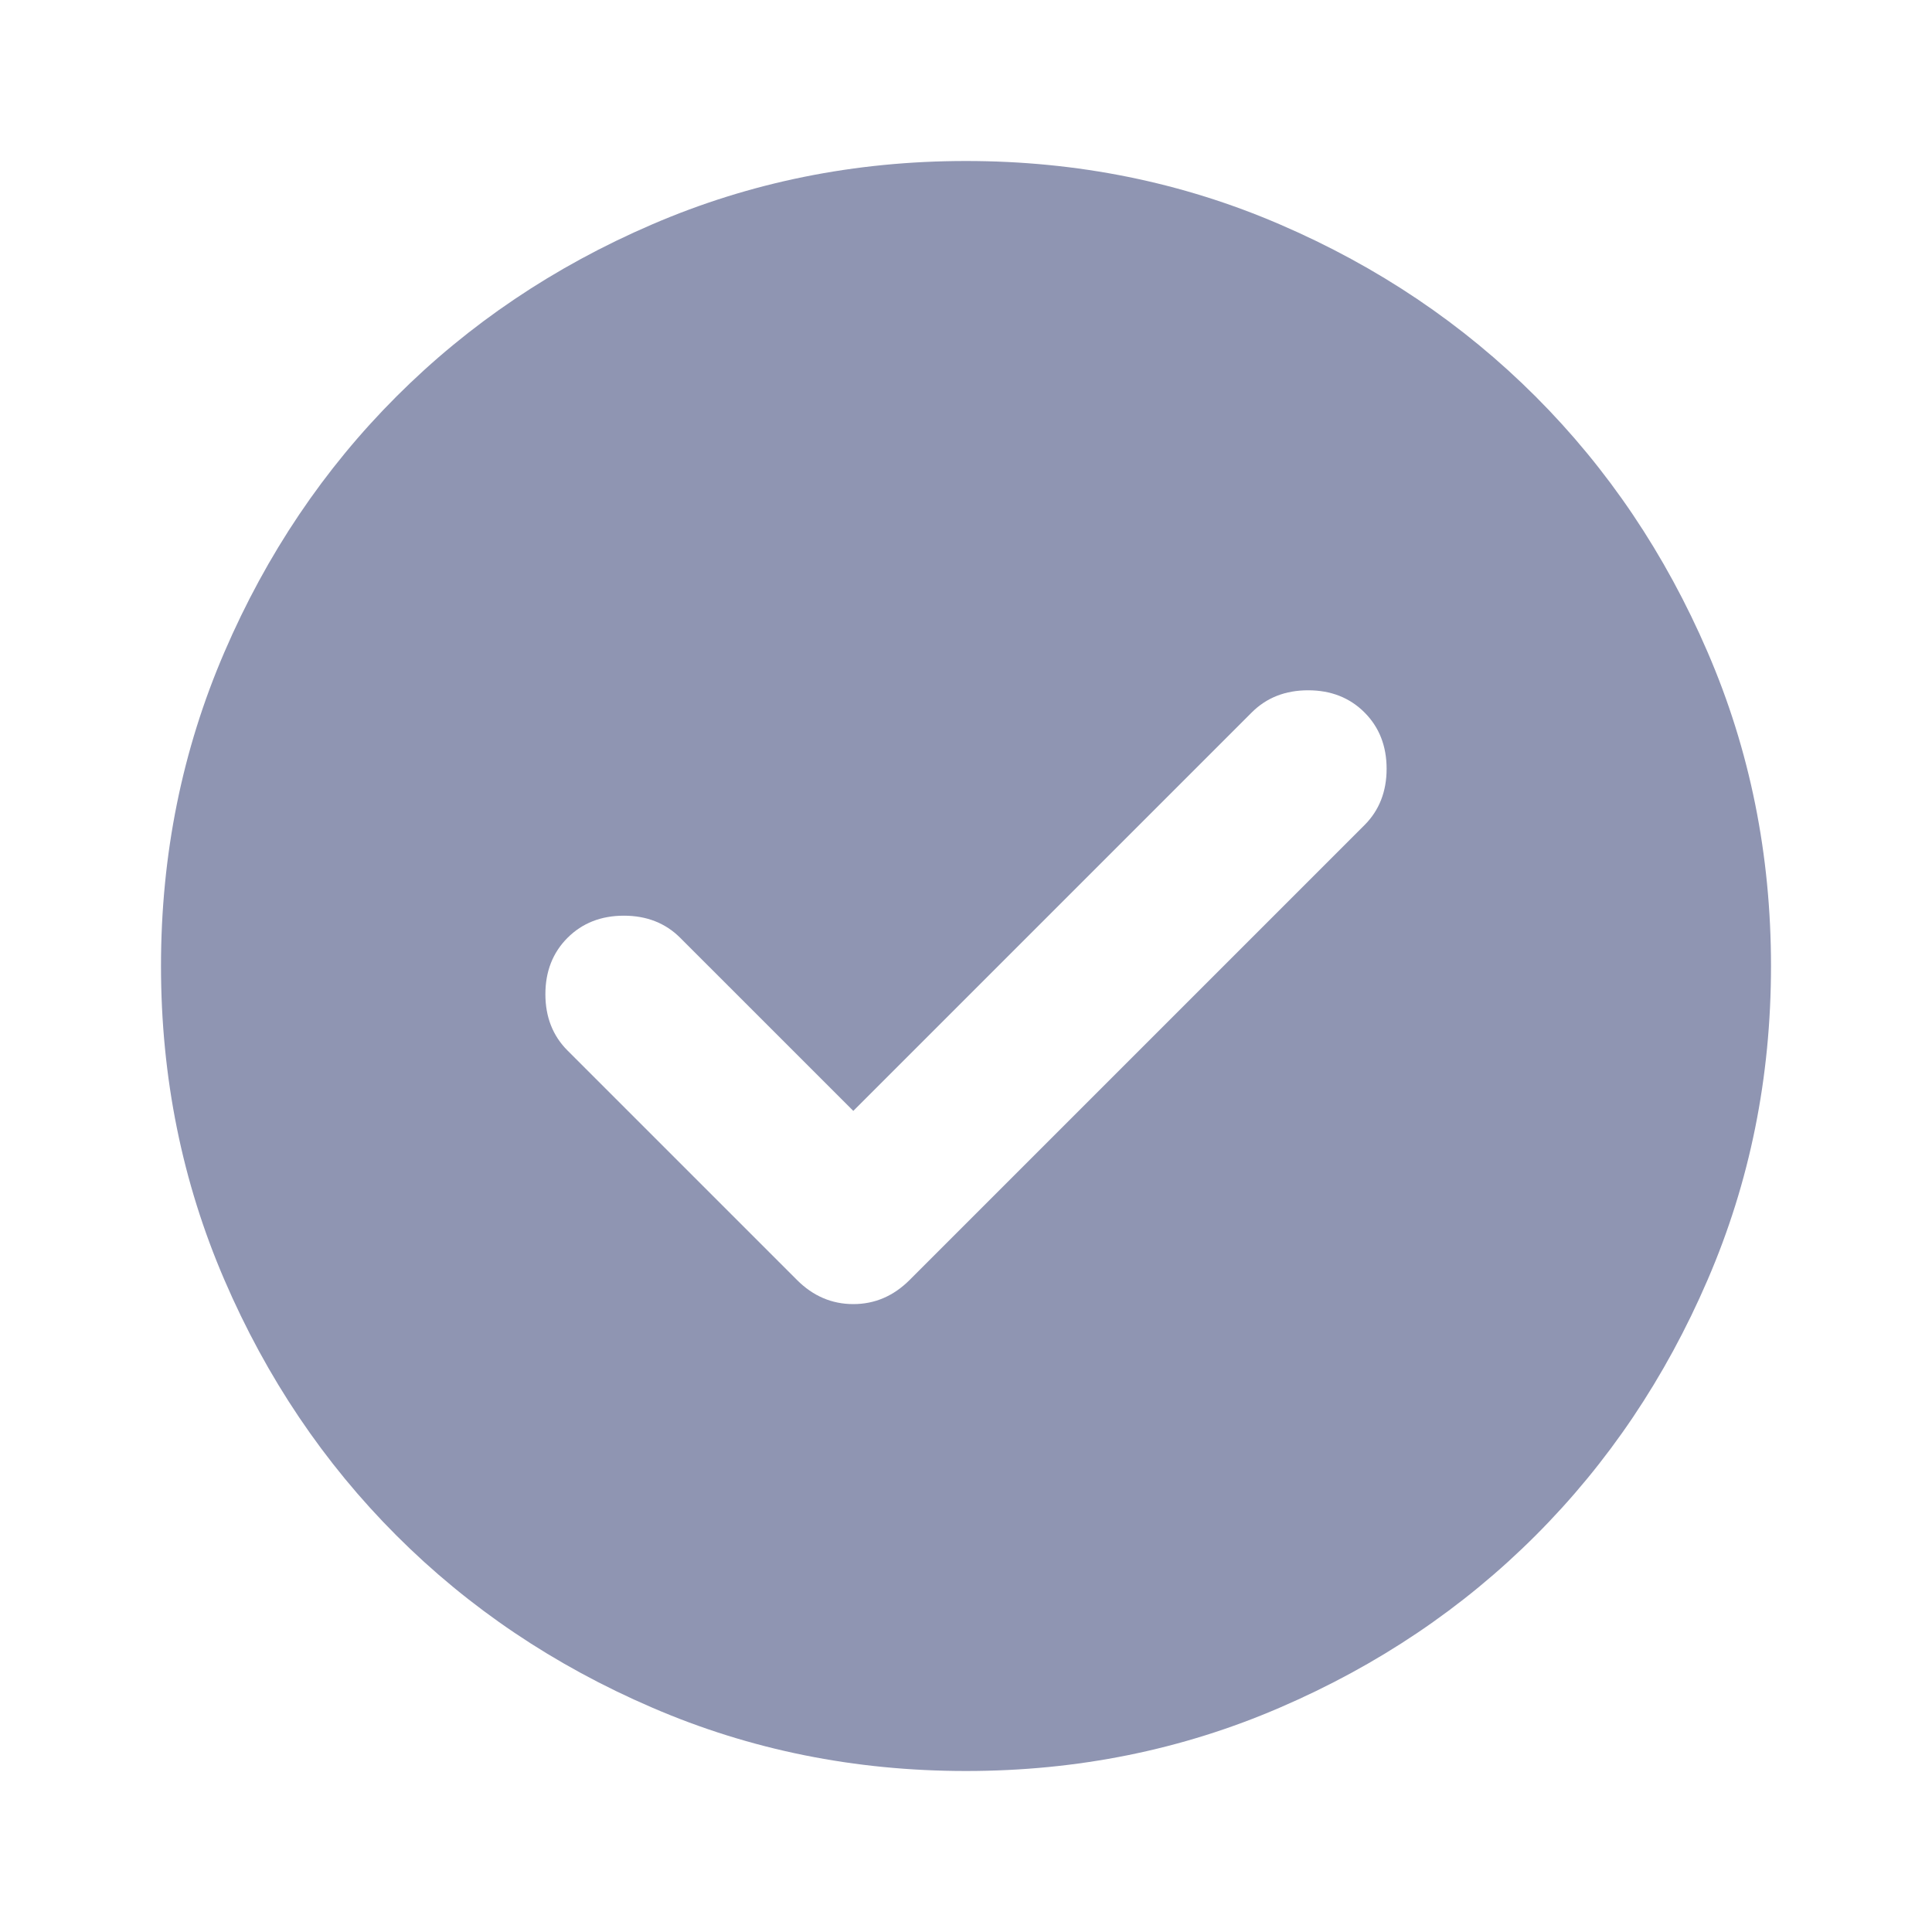
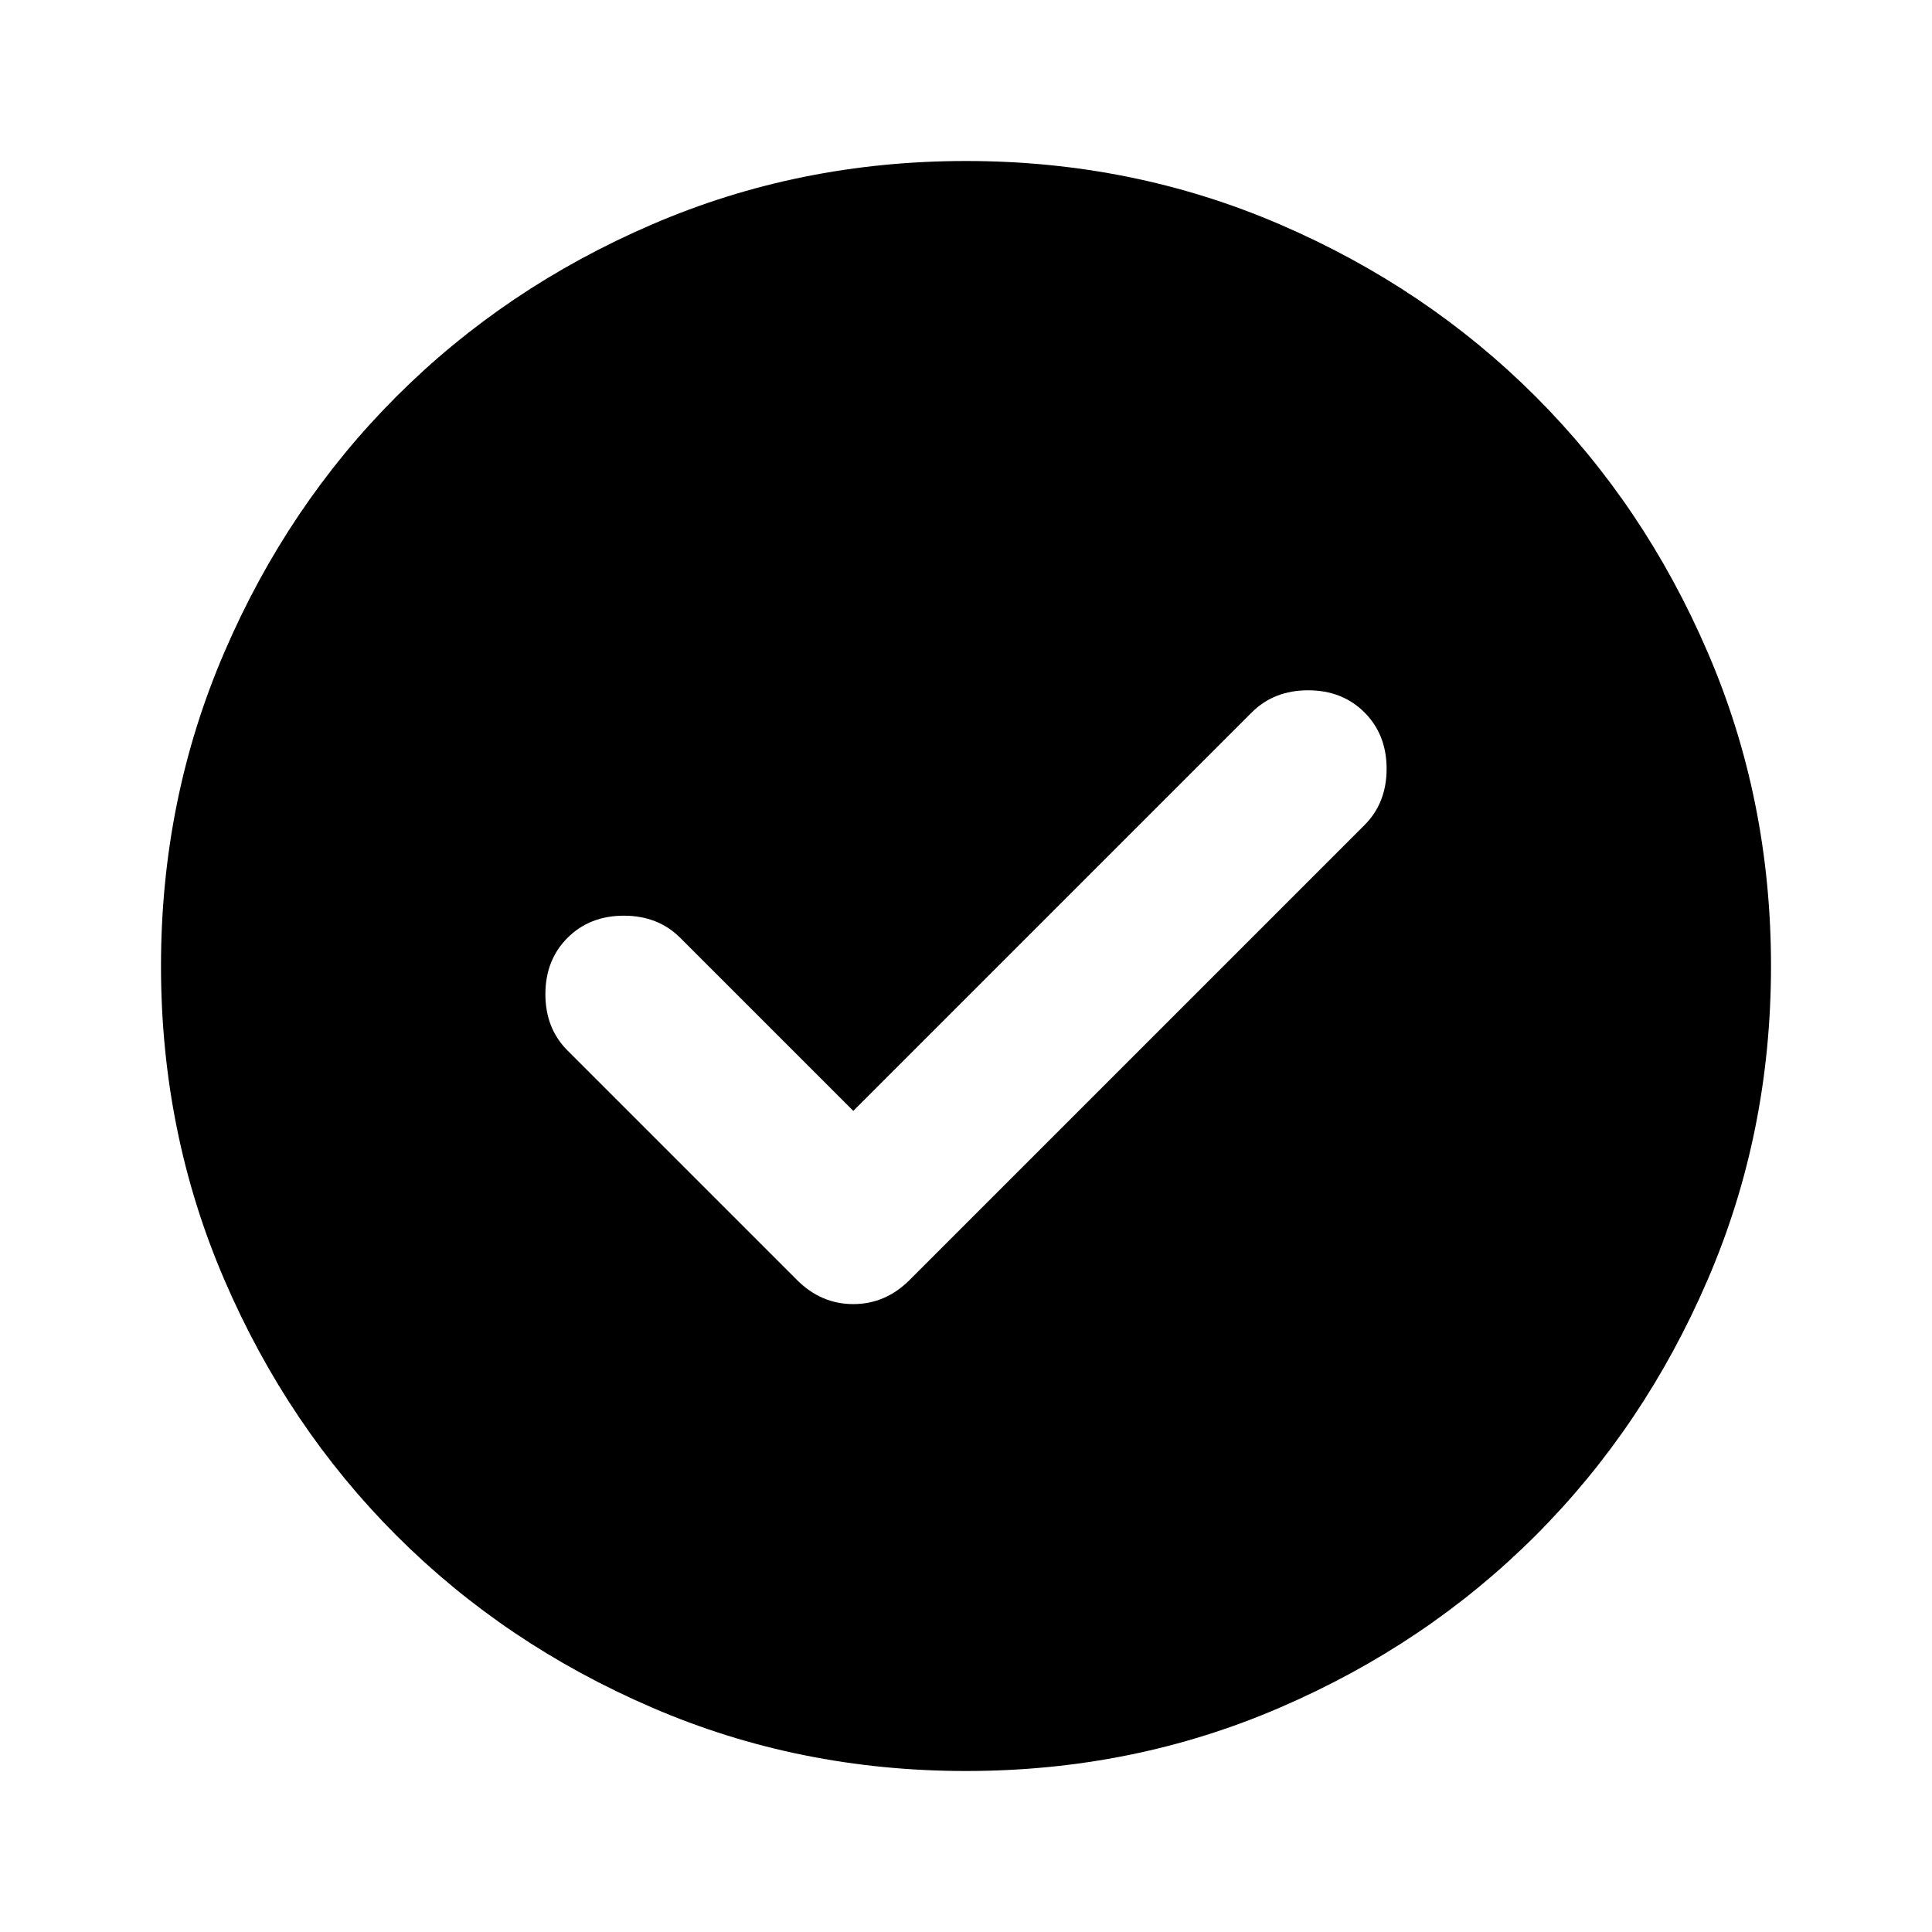
- <svg xmlns="http://www.w3.org/2000/svg" width="24" height="24" viewBox="0 0 24 24" fill="none">
-   <path d="M10.6 13.8L8.45 11.65C8.267 11.467 8.033 11.375 7.75 11.375C7.467 11.375 7.233 11.467 7.05 11.65C6.867 11.833 6.775 12.067 6.775 12.35C6.775 12.633 6.867 12.867 7.05 13.05L9.9 15.9C10.1 16.1 10.333 16.2 10.6 16.2C10.867 16.2 11.1 16.1 11.3 15.9L16.95 10.25C17.133 10.067 17.225 9.833 17.225 9.55C17.225 9.267 17.133 9.033 16.95 8.85C16.767 8.667 16.533 8.575 16.25 8.575C15.967 8.575 15.733 8.667 15.55 8.85L10.6 13.8ZM12 22C10.617 22 9.317 21.738 8.1 21.212C6.883 20.688 5.825 19.975 4.925 19.075C4.025 18.175 3.312 17.117 2.788 15.9C2.263 14.683 2 13.383 2 12C2 10.617 2.263 9.317 2.788 8.1C3.312 6.883 4.025 5.825 4.925 4.925C5.825 4.025 6.883 3.312 8.1 2.788C9.317 2.263 10.617 2 12 2C13.383 2 14.683 2.263 15.9 2.788C17.117 3.312 18.175 4.025 19.075 4.925C19.975 5.825 20.688 6.883 21.212 8.1C21.738 9.317 22 10.617 22 12C22 13.383 21.738 14.683 21.212 15.9C20.688 17.117 19.975 18.175 19.075 19.075C18.175 19.975 17.117 20.688 15.9 21.212C14.683 21.738 13.383 22 12 22Z" fill="#8F95B2" />
+ <svg xmlns="http://www.w3.org/2000/svg" width="current" height="current" viewBox="0 0 24 24" fill="currentColor">
+   <path d="M10.6 13.8L8.45 11.65C8.267 11.467 8.033 11.375 7.75 11.375C7.467 11.375 7.233 11.467 7.05 11.65C6.867 11.833 6.775 12.067 6.775 12.35C6.775 12.633 6.867 12.867 7.05 13.05L9.9 15.9C10.1 16.1 10.333 16.2 10.6 16.2C10.867 16.2 11.1 16.1 11.3 15.9L16.95 10.25C17.133 10.067 17.225 9.833 17.225 9.55C17.225 9.267 17.133 9.033 16.95 8.85C16.767 8.667 16.533 8.575 16.25 8.575C15.967 8.575 15.733 8.667 15.55 8.85L10.6 13.8ZM12 22C10.617 22 9.317 21.738 8.1 21.212C6.883 20.688 5.825 19.975 4.925 19.075C4.025 18.175 3.312 17.117 2.788 15.9C2.263 14.683 2 13.383 2 12C2 10.617 2.263 9.317 2.788 8.1C3.312 6.883 4.025 5.825 4.925 4.925C5.825 4.025 6.883 3.312 8.1 2.788C9.317 2.263 10.617 2 12 2C13.383 2 14.683 2.263 15.9 2.788C17.117 3.312 18.175 4.025 19.075 4.925C19.975 5.825 20.688 6.883 21.212 8.1C21.738 9.317 22 10.617 22 12C22 13.383 21.738 14.683 21.212 15.9C20.688 17.117 19.975 18.175 19.075 19.075C18.175 19.975 17.117 20.688 15.9 21.212C14.683 21.738 13.383 22 12 22Z" fill="currentColor" />
</svg>
